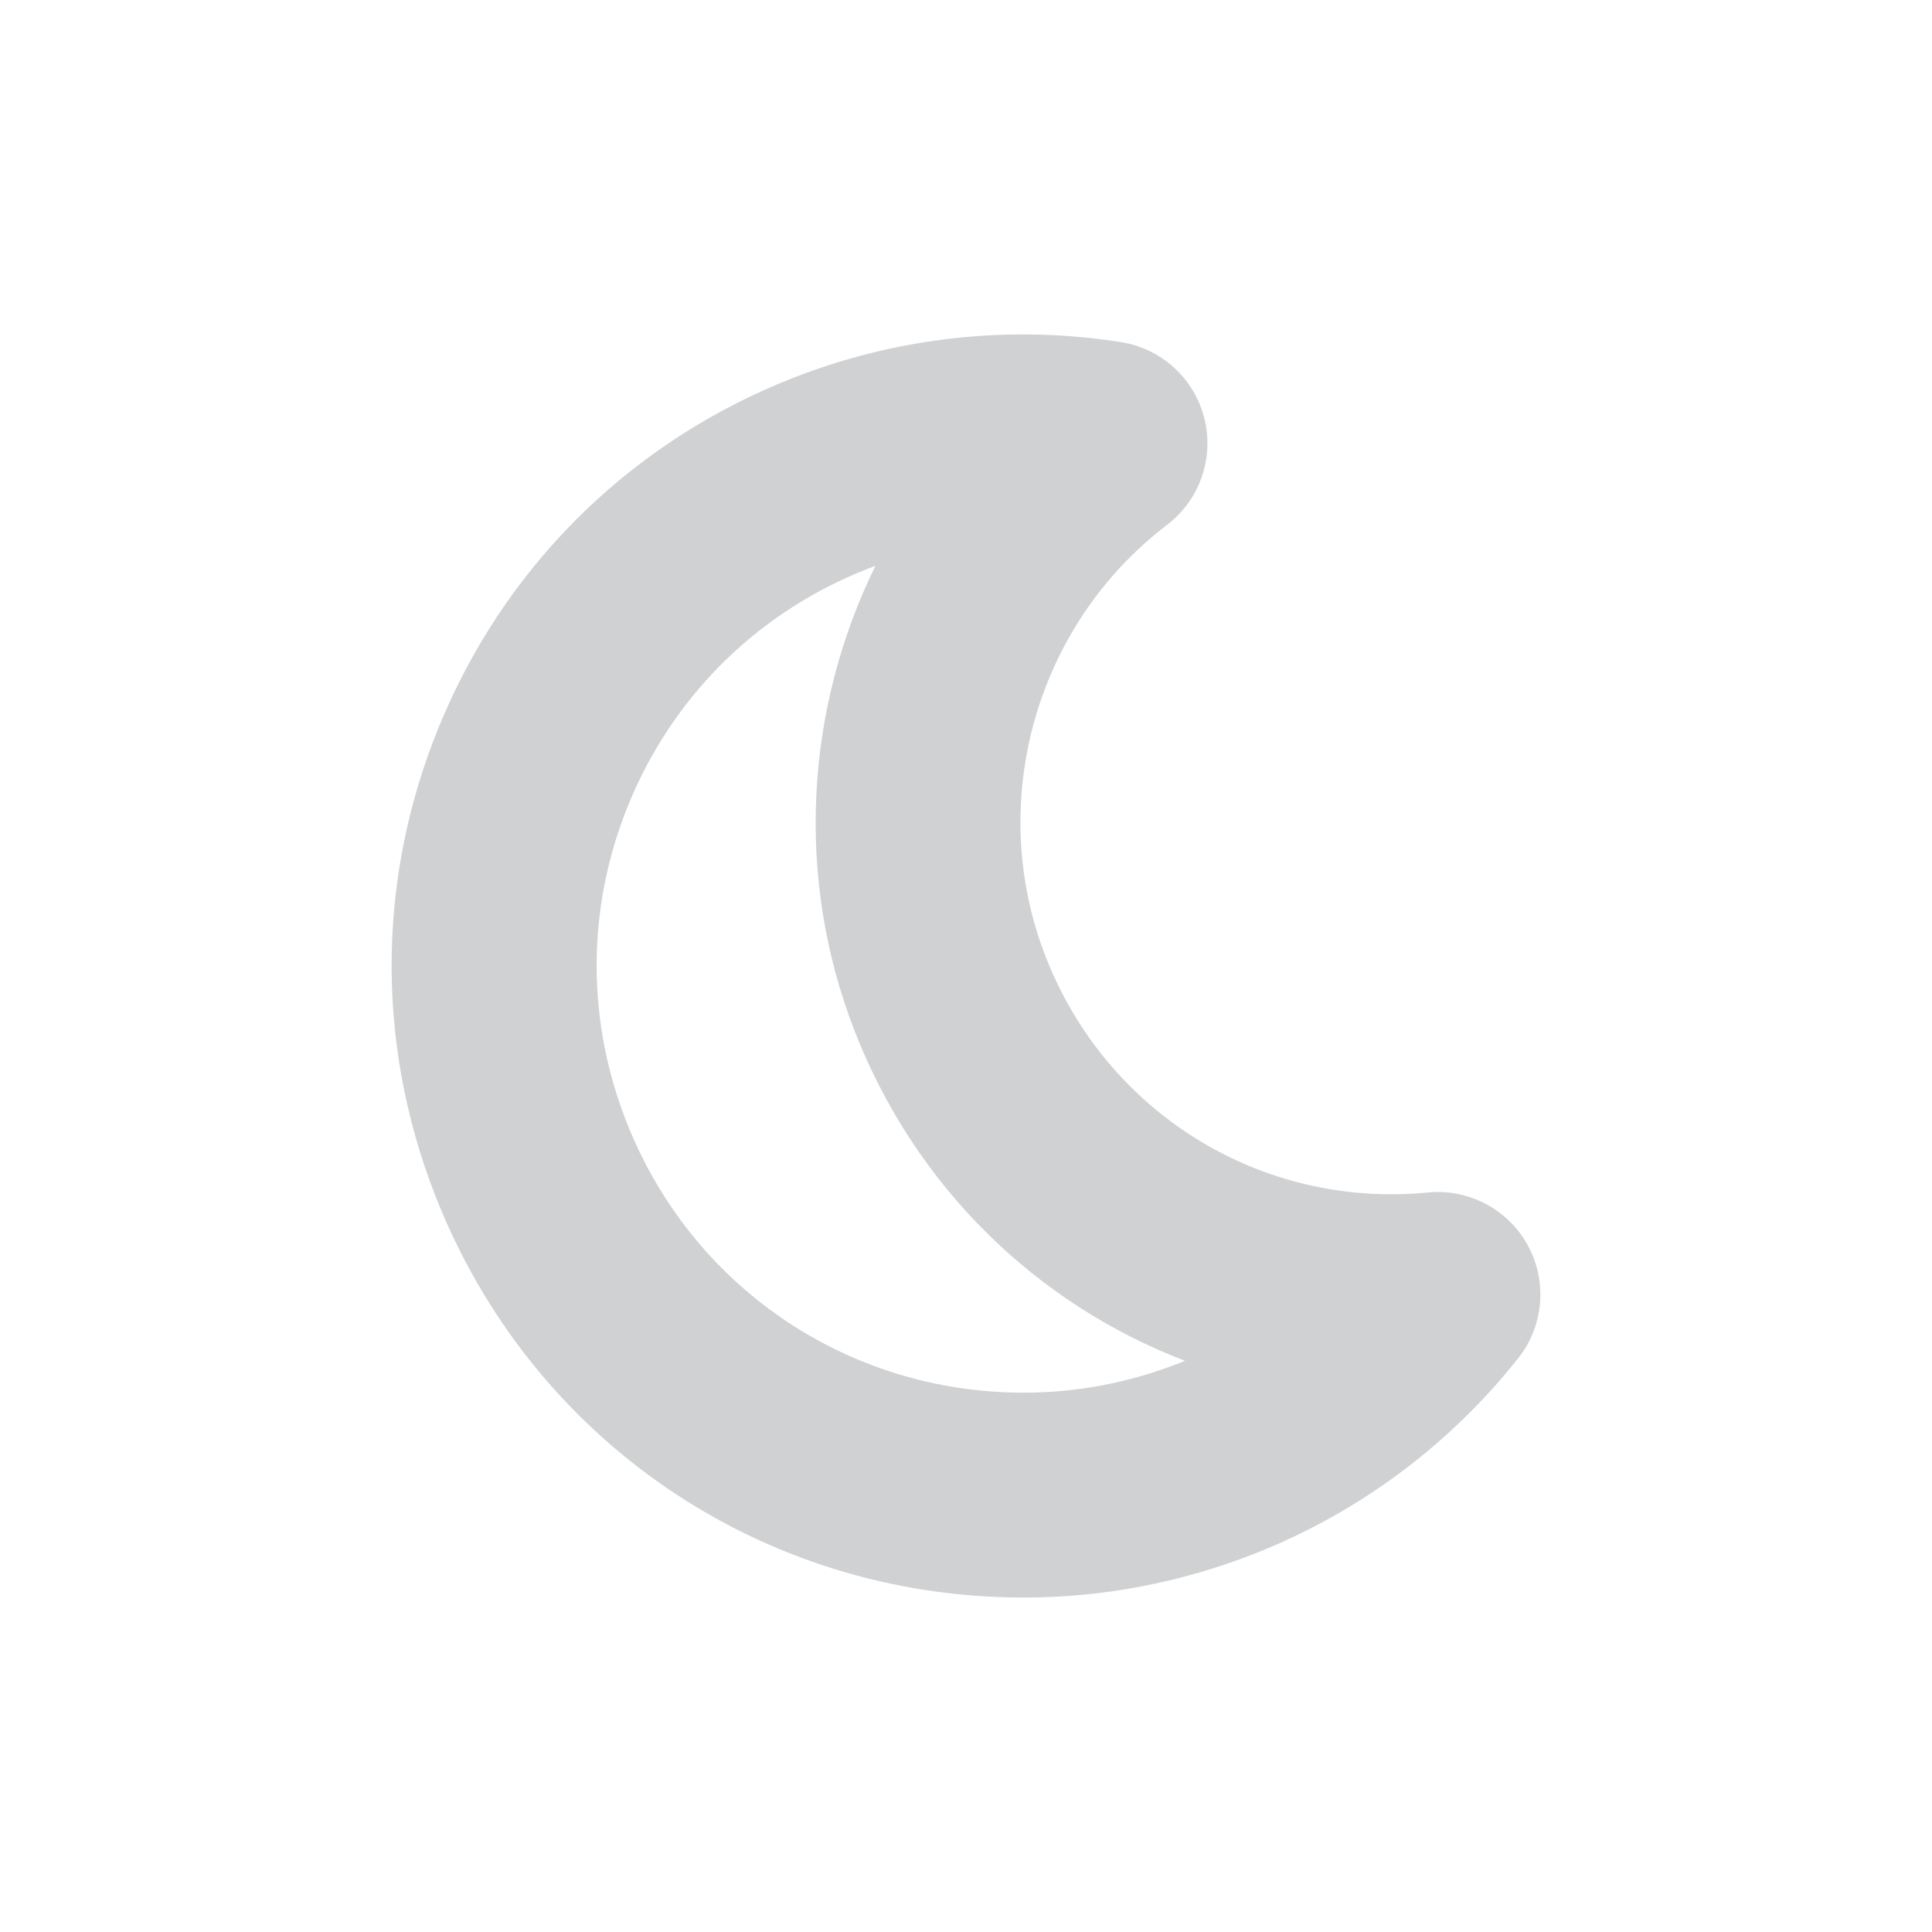
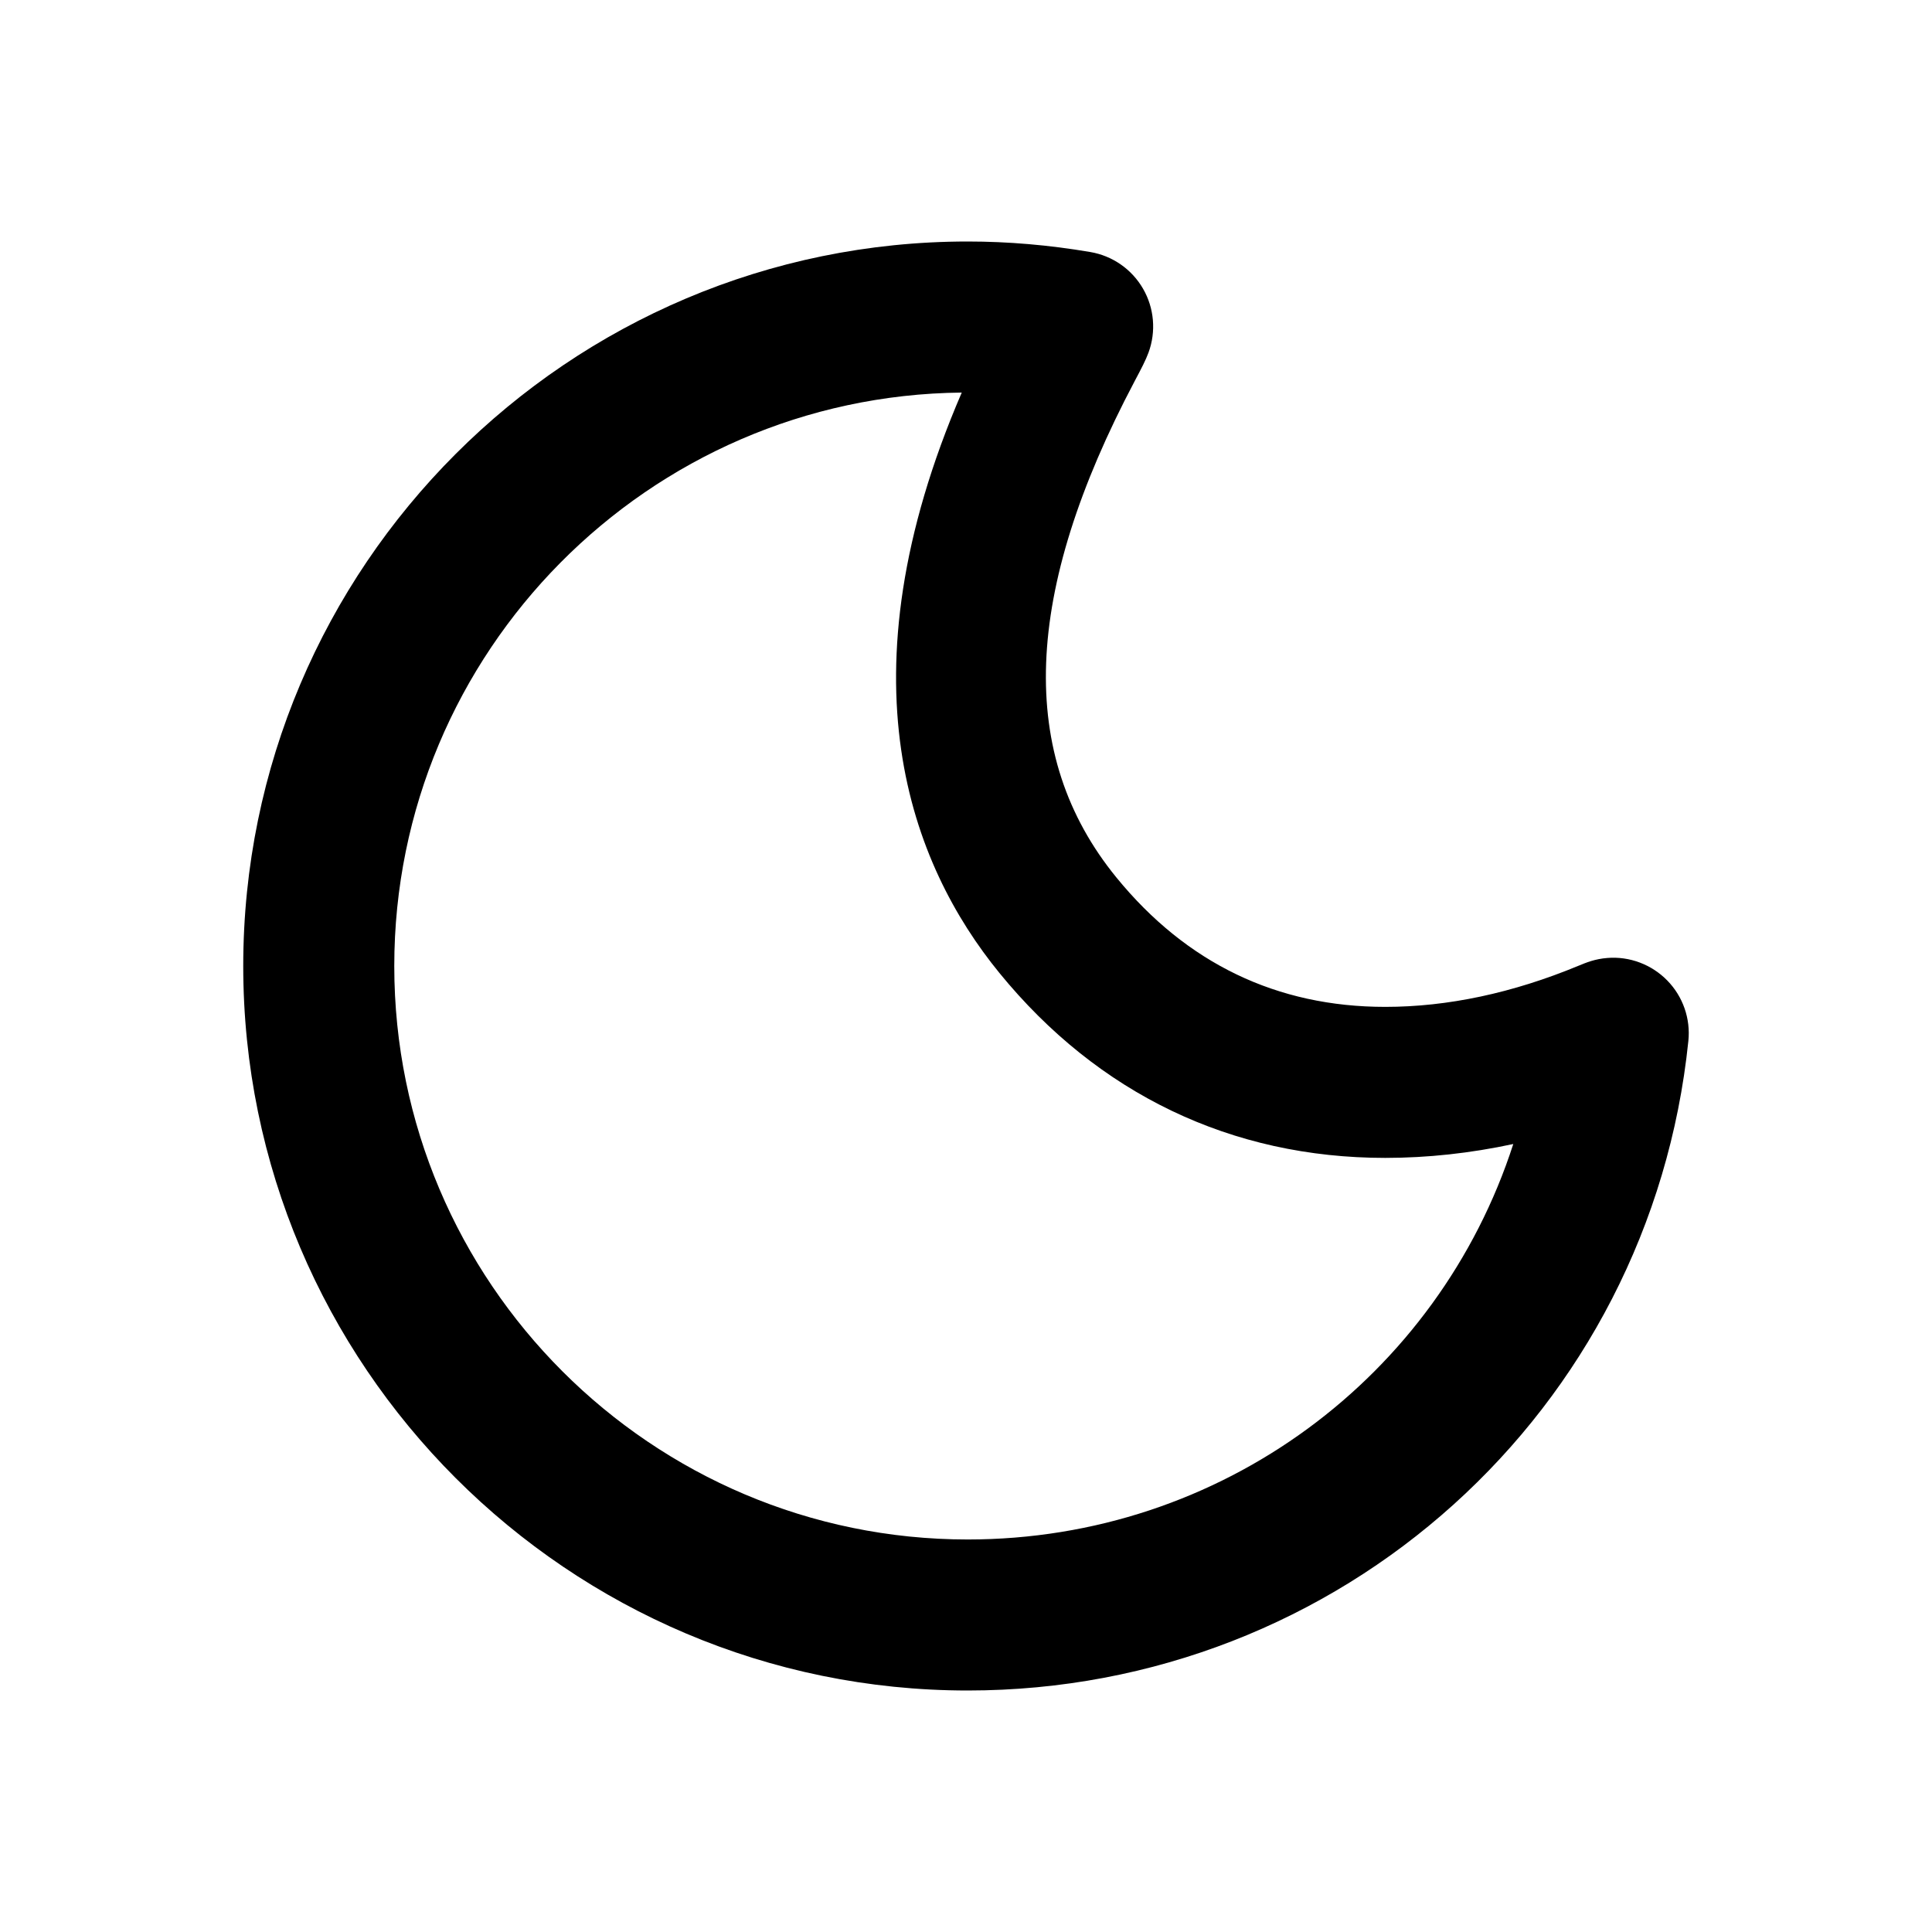
- <svg xmlns="http://www.w3.org/2000/svg" width="116px" height="116px" viewBox="0 0 116 116" version="1.1">
-   <defs />
-   <g id="Page-1" stroke="none" stroke-width="1" fill="none" fill-rule="evenodd">
-     <g id="Sunnyn" fill="#CFD1D2">
-       <path d="M61.463,95.919 C45.732,95.919 31.874,86.453 26.143,71.804 C22.45,62.373 22.653,52.068 26.712,42.787 C30.771,33.509 38.203,26.374 47.636,22.683 C53.885,20.236 60.678,19.498 67.308,20.541 C69.736,20.926 71.707,22.725 72.308,25.112 C72.912,27.499 72.031,30.013 70.076,31.51 C62.165,37.536 59.171,48.207 62.791,57.465 C66.424,66.759 75.658,72.585 85.759,71.597 C88.197,71.368 90.565,72.624 91.738,74.785 C92.914,76.946 92.691,79.607 91.162,81.539 C87.008,86.79 81.513,90.865 75.264,93.309 C70.827,95.038 66.189,95.919 61.463,95.919 L61.463,95.919 Z M52.563,33.973 C52.417,34.027 52.267,34.081 52.118,34.142 C45.745,36.634 40.723,41.455 37.98,47.72 C35.243,53.988 35.104,60.949 37.599,67.322 C41.473,77.223 50.843,83.618 61.463,83.618 C64.648,83.618 67.782,83.024 70.782,81.851 C70.906,81.803 71.033,81.755 71.151,81.705 C62.229,78.291 54.975,71.266 51.33,61.947 C47.716,52.691 48.361,42.53 52.563,33.973 L52.563,33.973 Z" id="Fill-19" />
-     </g>
+ <svg xmlns="http://www.w3.org/2000/svg" version="1.1" id="weather-moon" x="0px" y="0px" width="120px" height="120px" viewBox="0 0 120 120" enable-background="new 0 0 120 120" xml:space="preserve">
+   <g>
+     <path d="M60.107,105c-24.813,0-44.999-20.187-44.999-45c0-24.813,20.187-45,44.999-45c2.506,0,5.068,0.22,7.615,0.654   c1.375,0.233,2.574,1.067,3.272,2.274c0.699,1.207,0.823,2.663,0.342,3.972c-0.184,0.494-0.423,0.949-0.86,1.773   C63.521,36.825,63.148,46.908,69.34,54.5c4.352,5.334,9.971,8.039,16.699,8.039c3.877,0,7.911-0.858,11.99-2.548   c0.51-0.211,1.036-0.429,1.808-0.49c1.377-0.112,2.749,0.404,3.722,1.401c0.973,0.995,1.452,2.37,1.308,3.755   C102.499,87.655,83.257,105,60.107,105z M59.736,24.383C40.267,24.583,24.489,40.483,24.489,60c0,19.641,15.979,35.62,35.619,35.62   c15.757,0,29.227-10.146,33.885-24.563c-2.673,0.573-5.329,0.862-7.953,0.862c-9.547,0-17.836-3.974-23.967-11.49   C56.587,53.705,52.064,42.162,59.736,24.383z" />
  </g>
</svg>
